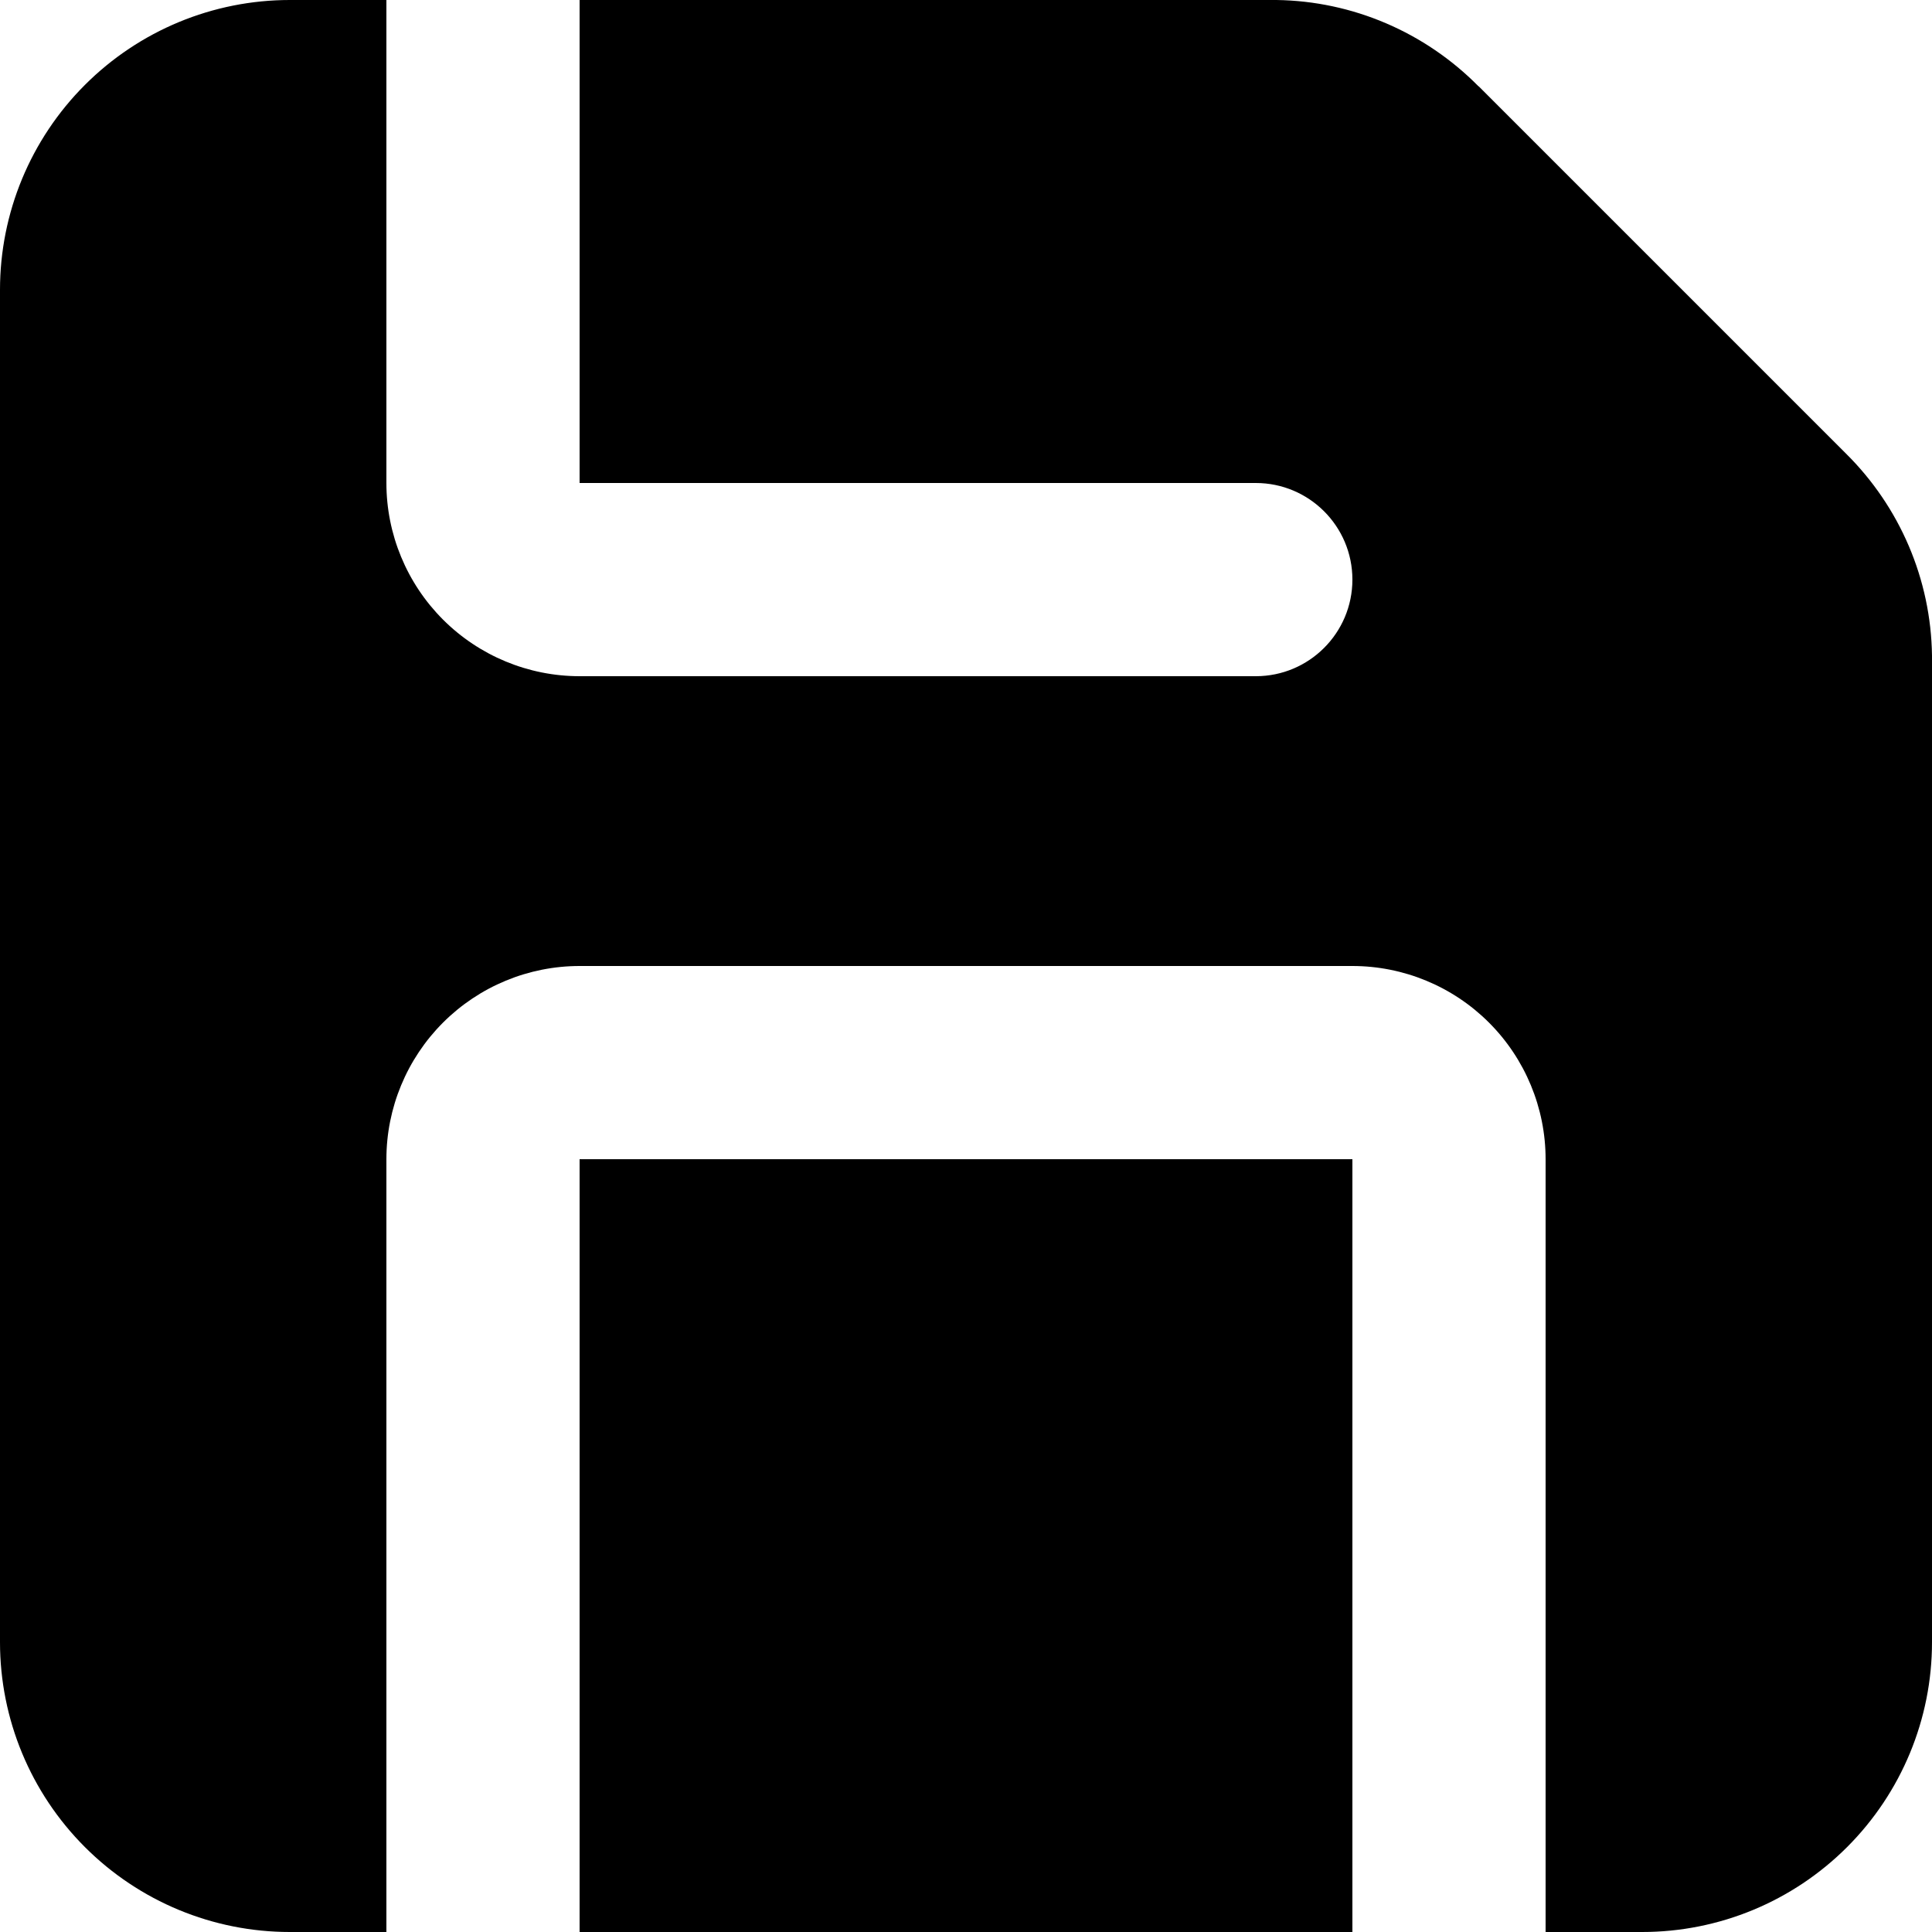
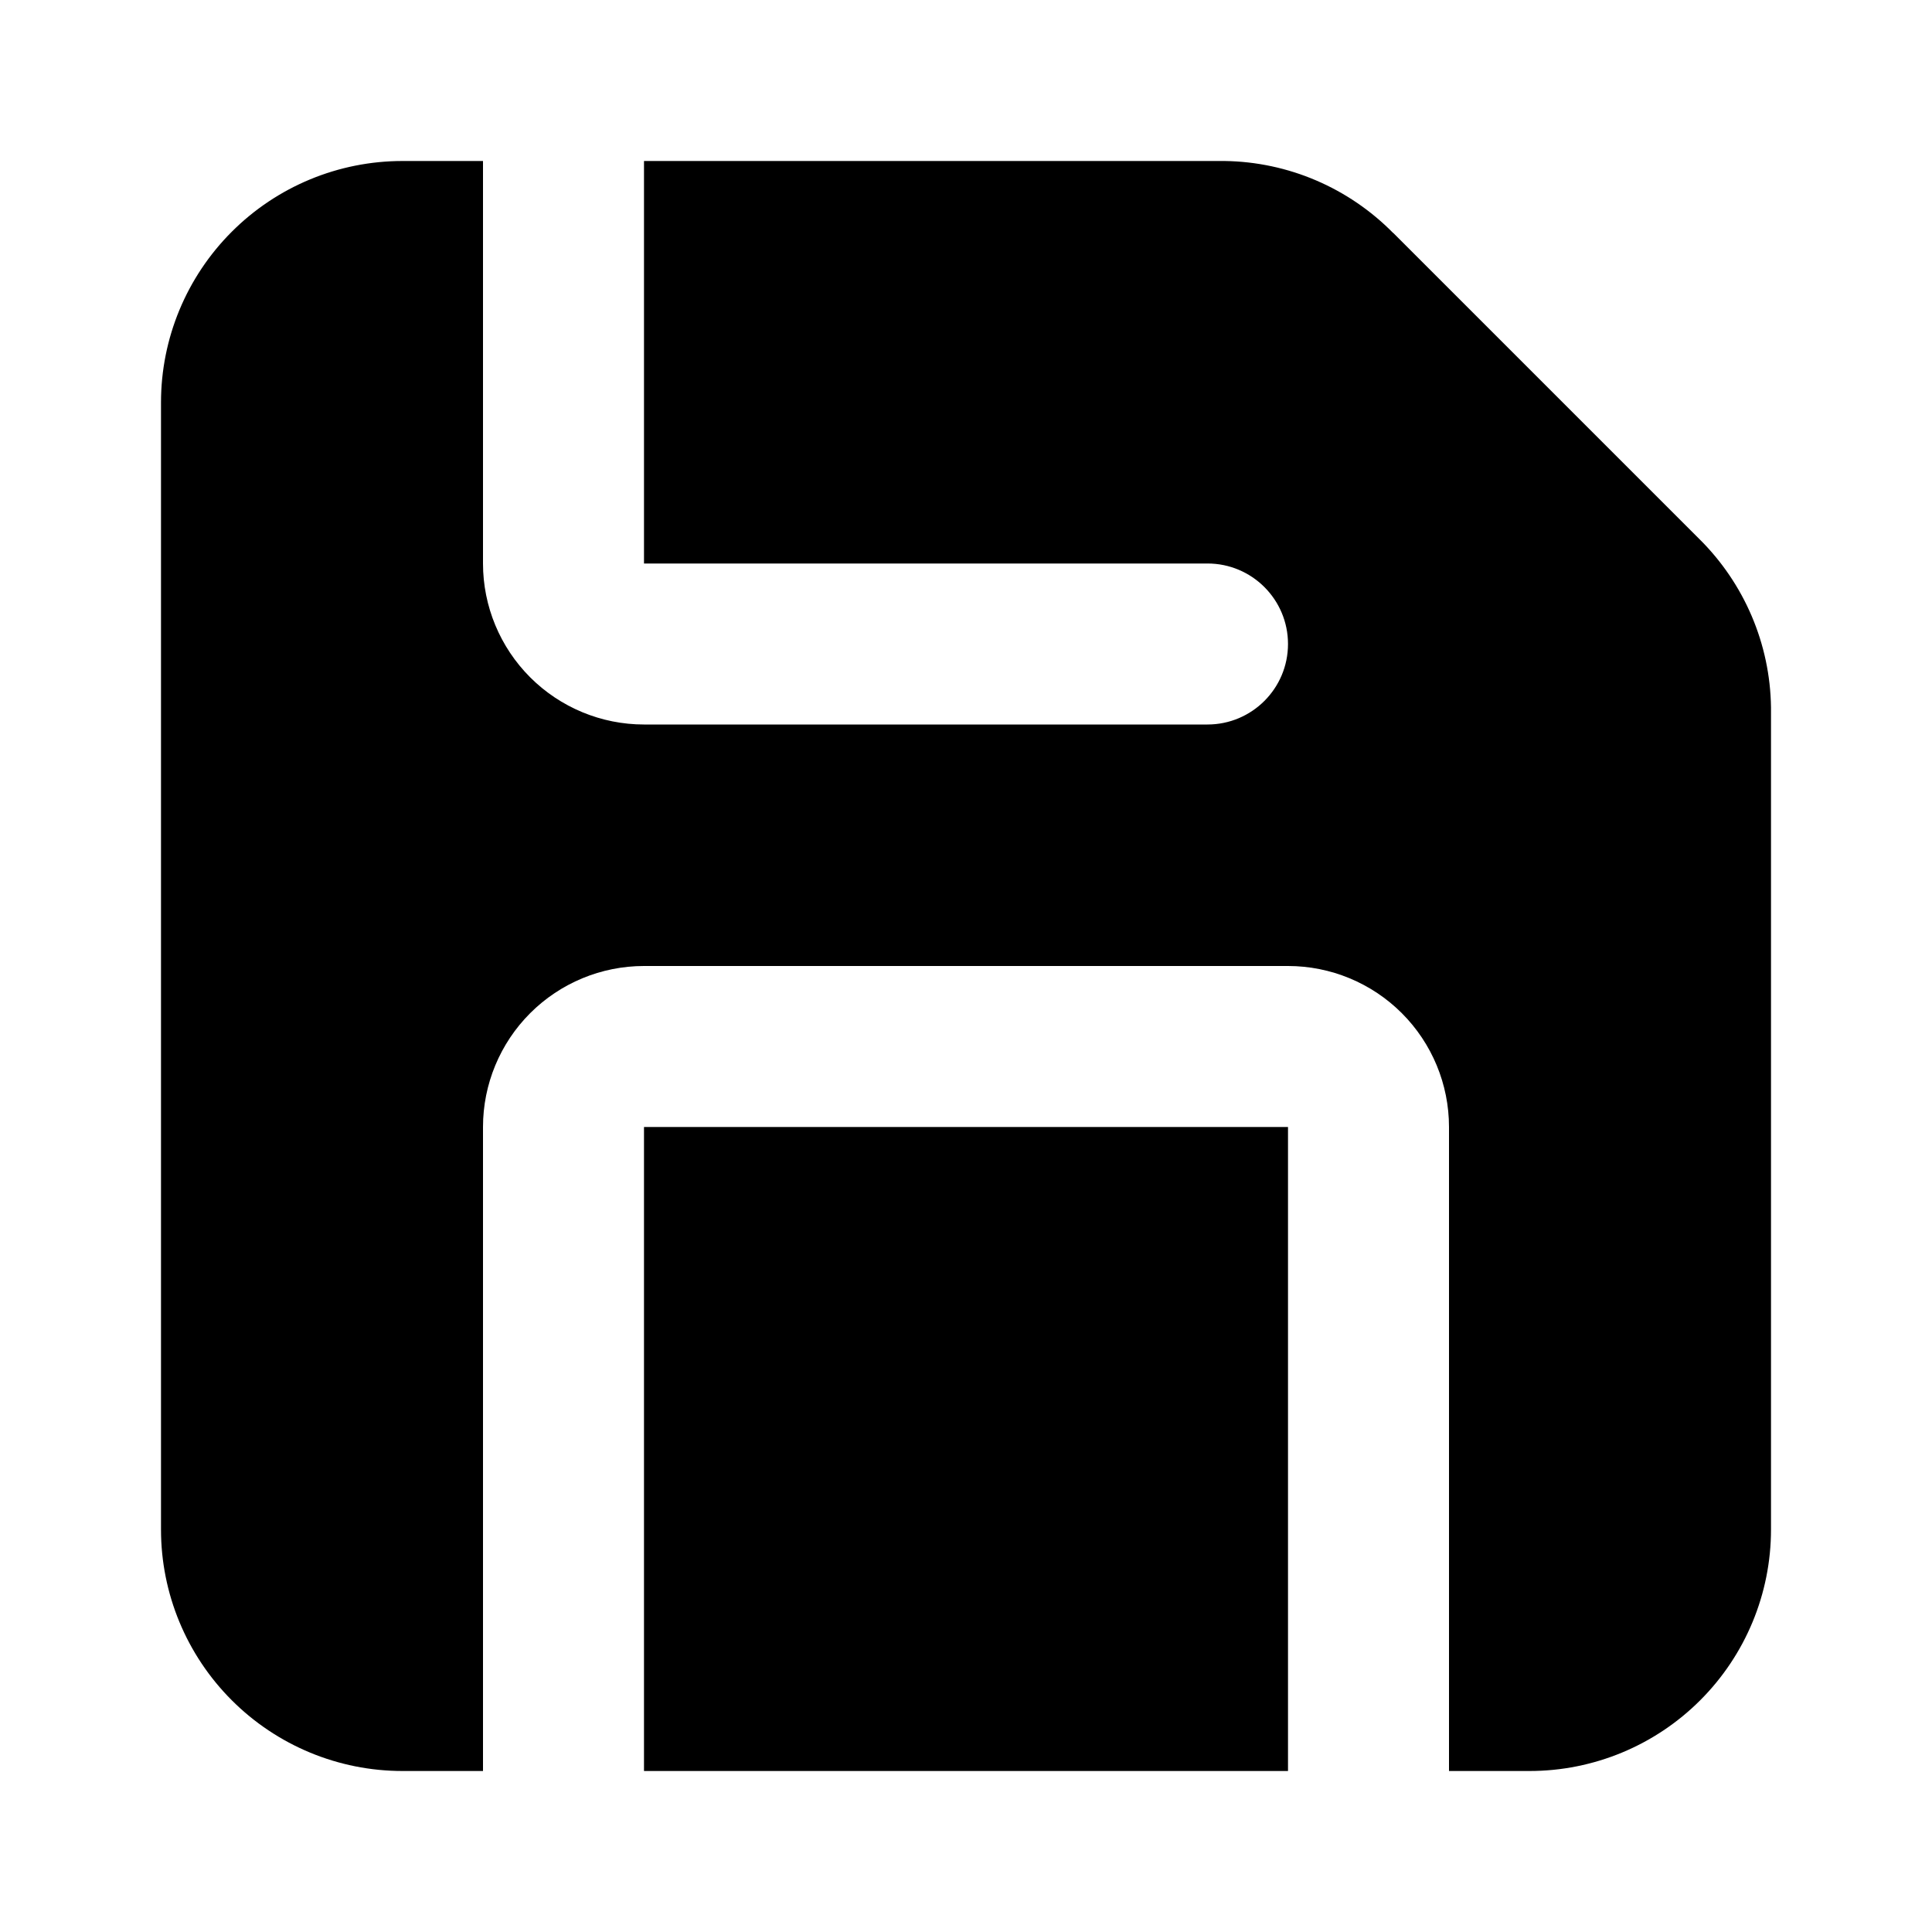
- <svg xmlns="http://www.w3.org/2000/svg" width="20" height="20" viewBox="0 0 20 20" fill="none">
-   <path d="M4 5C4 5.53 4.211 6.039 4.586 6.414C4.961 6.789 5.47 7 6 7H13C13.552 7 14 6.552 14 6C14 5.448 13.552 5 13 5H6V0H13.214C14.002 0.011 14.752 0.333 15.306 0.894L15.307 0.893L19.107 4.693C19.668 5.247 19.989 5.998 20 6.786V17C20 17.796 19.684 18.558 19.121 19.121C18.558 19.684 17.796 20 17 20H16V12C16 11.47 15.789 10.961 15.414 10.586C15.039 10.211 14.53 10 14 10H6C5.47 10 4.961 10.211 4.586 10.586C4.211 10.961 4 11.47 4 12V20H3C2.204 20 1.442 19.684 0.879 19.121C0.316 18.558 0 17.796 0 17V3C0 2.204 0.316 1.442 0.879 0.879C1.442 0.316 2.204 0 3 0H4V5Z" fill="black" style="fill:black;fill-opacity:1;" />
-   <path d="M14 20H6V12H14V20Z" fill="black" style="fill:black;fill-opacity:1;" />
+ <svg xmlns="http://www.w3.org/2000/svg" width="24" height="24" viewBox="0 0 24 24" fill="none">
+   <path d="M6 7C6 7.53 6.211 8.039 6.586 8.414C6.961 8.789 7.47 9 8 9H15C15.552 9 16 8.552 16 8C16 7.448 15.552 7 15 7H8V2H15.214C16.002 2.011 16.753 2.333 17.306 2.894L17.307 2.893L21.107 6.693C21.668 7.247 21.989 7.998 22 8.786V19C22 19.796 21.684 20.558 21.121 21.121C20.558 21.684 19.796 22 19 22H18V14C18 13.47 17.789 12.961 17.414 12.586C17.039 12.211 16.53 12 16 12H8C7.47 12 6.961 12.211 6.586 12.586C6.211 12.961 6 13.47 6 14V22H5C4.204 22 3.442 21.684 2.879 21.121C2.316 20.558 2 19.796 2 19V5C2 4.204 2.316 3.442 2.879 2.879C3.442 2.316 4.204 2 5 2H6V7Z" fill="black" style="fill:black;fill-opacity:1;" />
+   <path d="M16 22H8V14H16V22Z" fill="black" style="fill:black;fill-opacity:1;" />
</svg>
